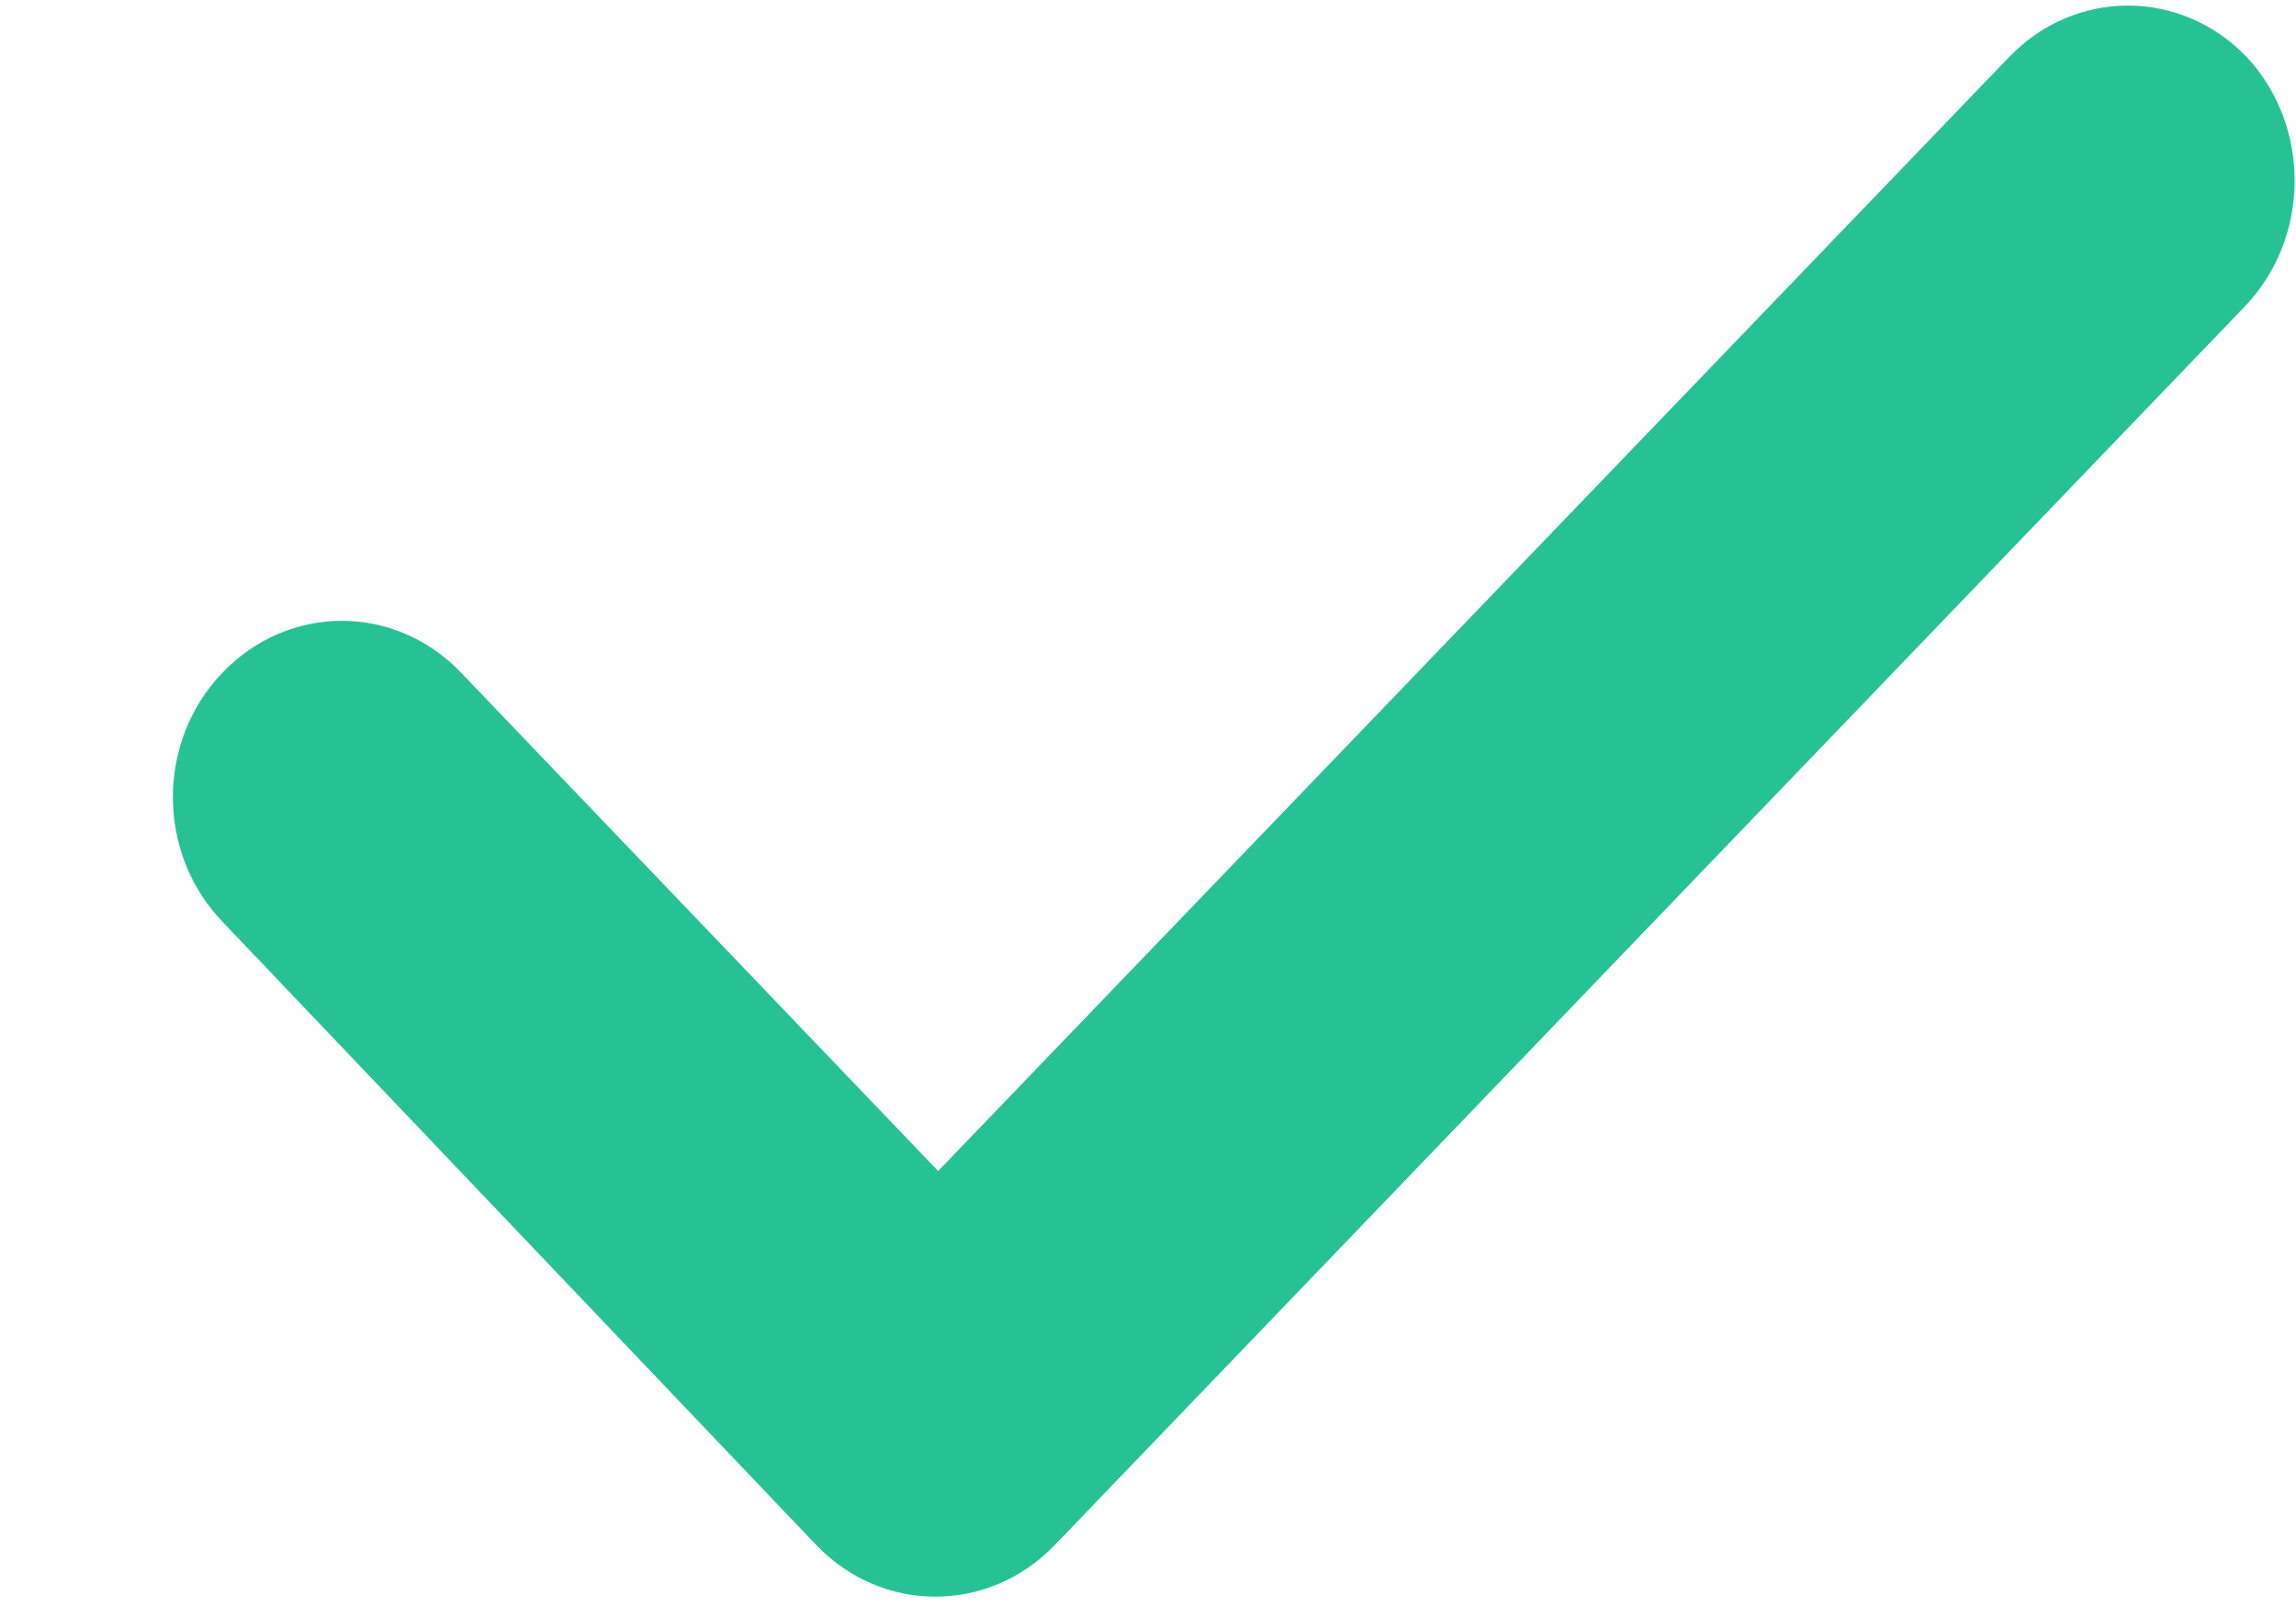
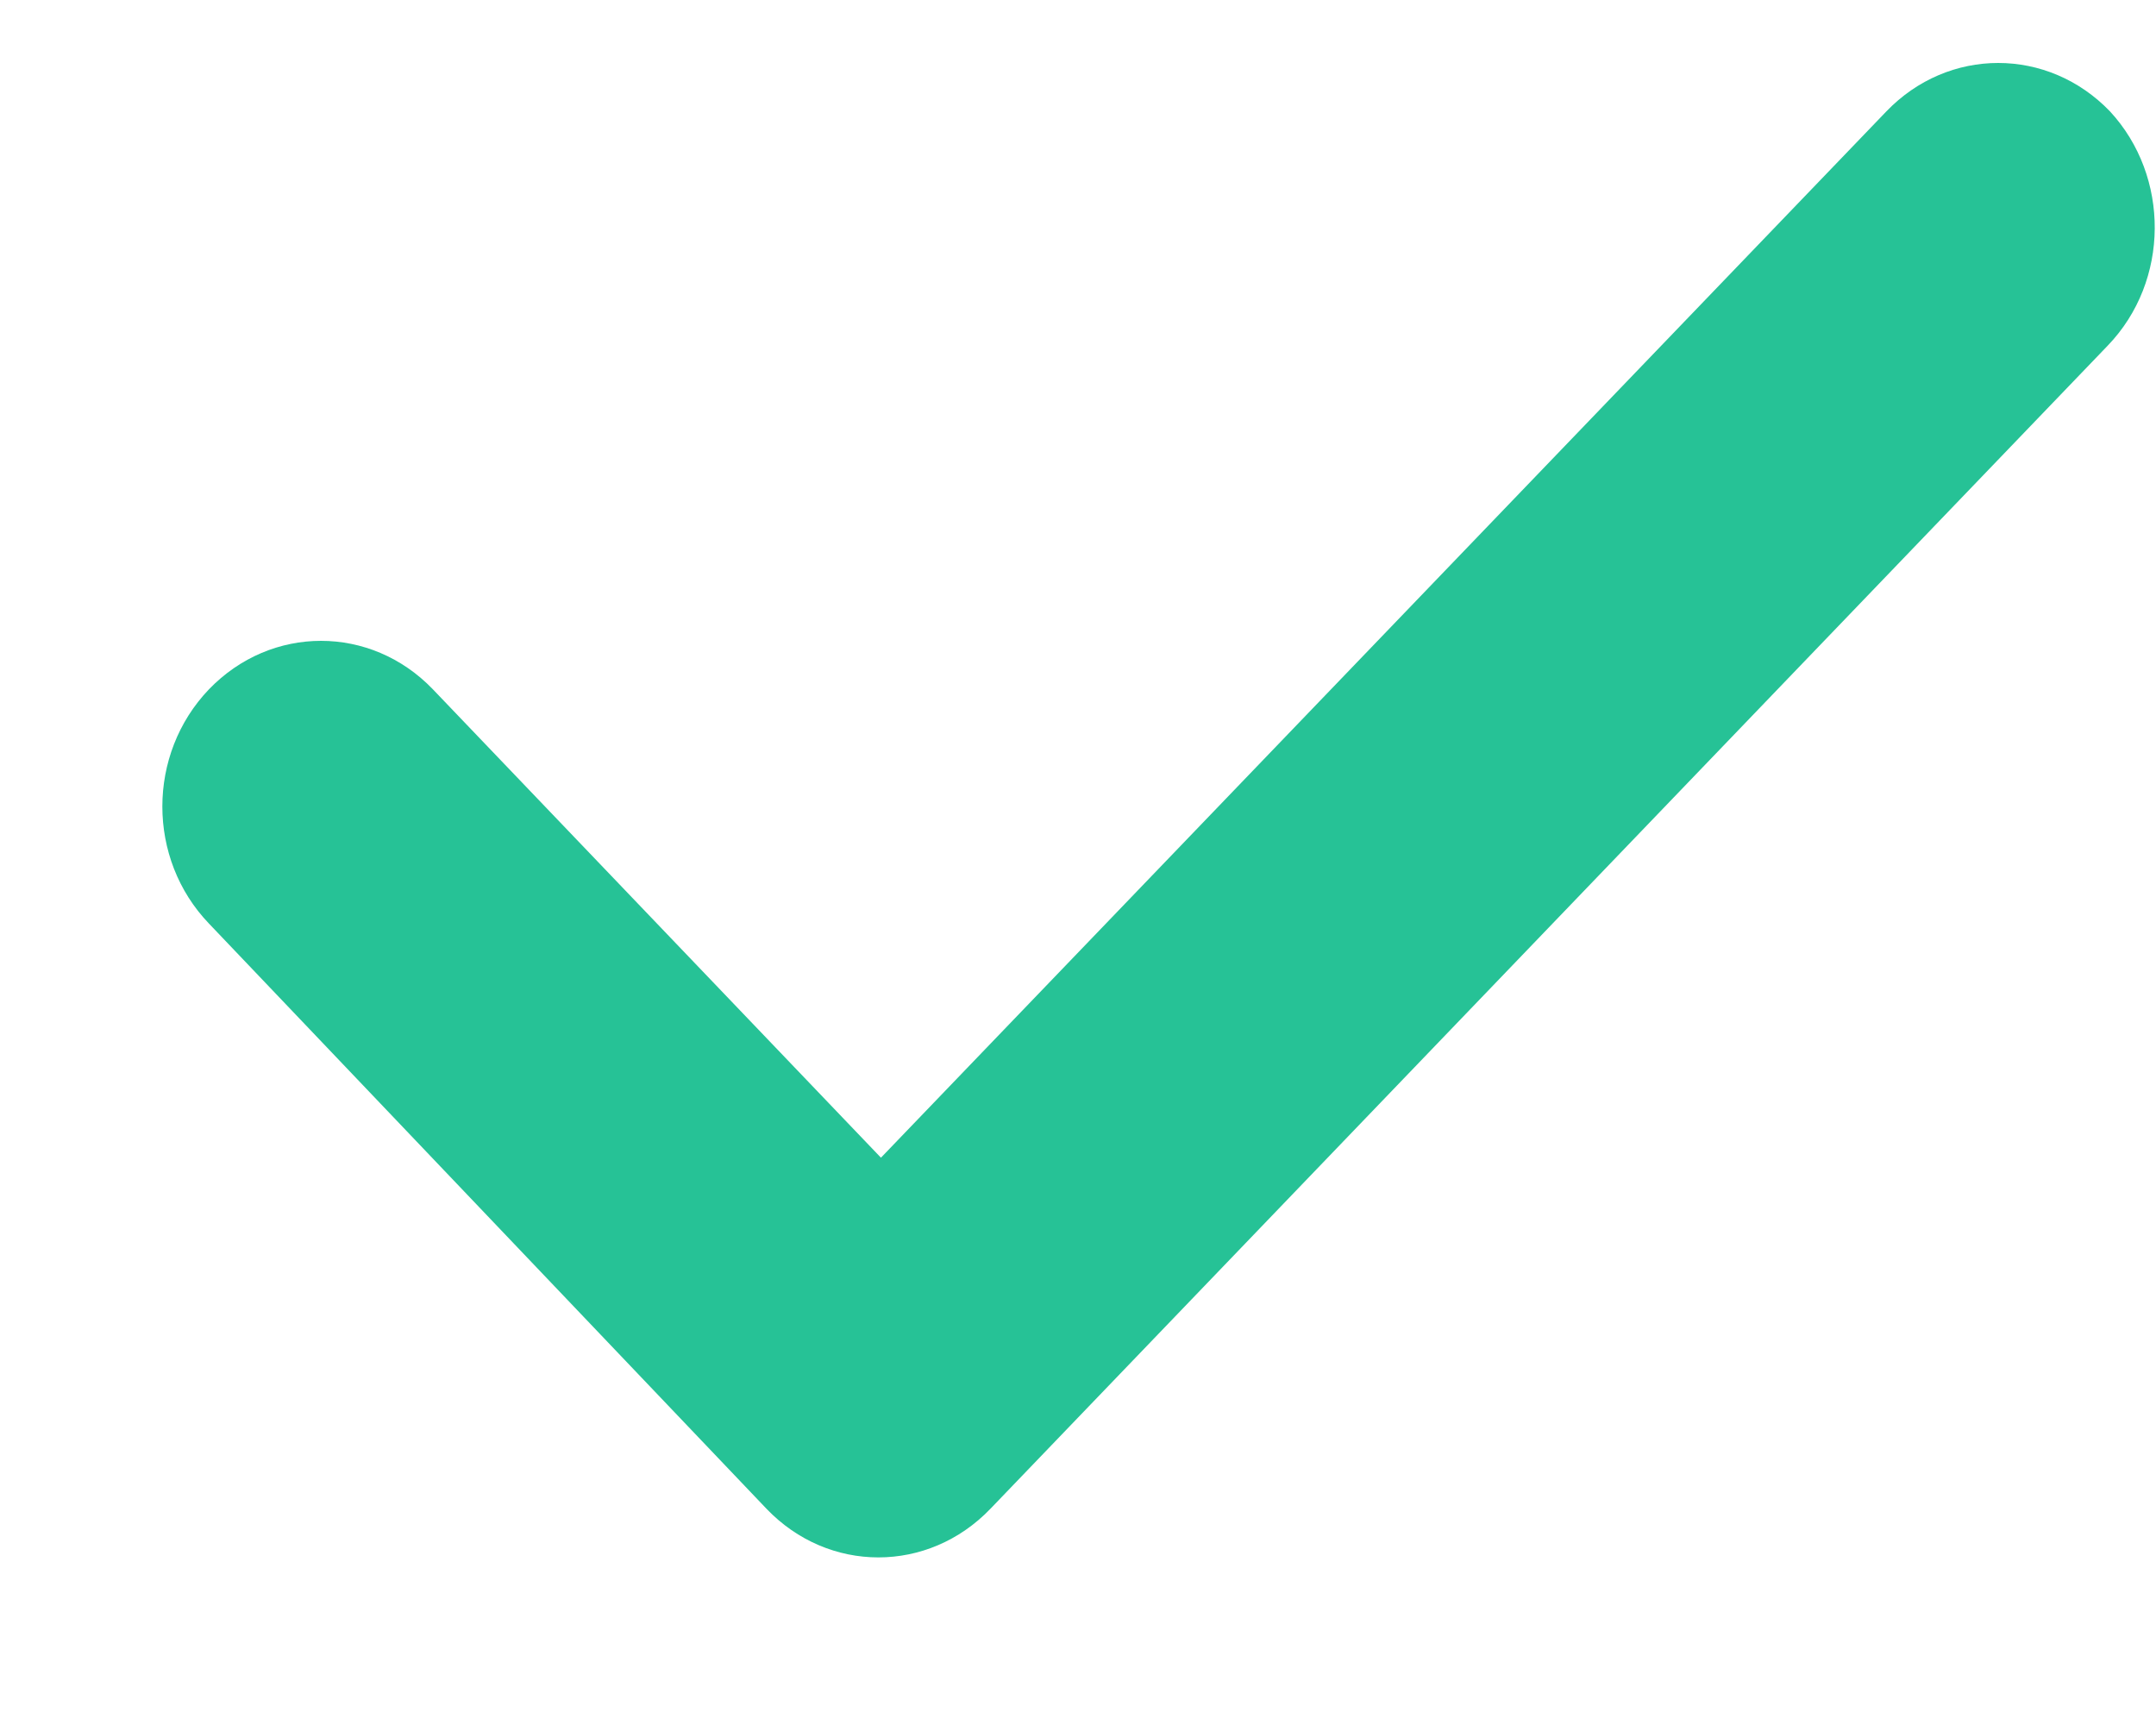
- <svg xmlns="http://www.w3.org/2000/svg" width="10" height="7" viewBox="0 0 10 7" fill="none">
-   <path fill-rule="evenodd" clip-rule="evenodd" d="M9.776 1.336L4.594 6.73C4.305 7.03 3.843 7.03 3.555 6.73L0.969 4.015C0.681 3.715 0.681 3.23 0.969 2.93C1.258 2.629 1.72 2.629 2.008 2.93L4.086 5.101L8.749 0.25C9.037 -0.051 9.499 -0.051 9.787 0.25C10.065 0.55 10.065 1.035 9.776 1.336Z" fill="#26C296" />
+ <svg xmlns="http://www.w3.org/2000/svg" width="10" height="8" viewBox="0 0 10 8" fill="none">
+   <path fill-rule="evenodd" clip-rule="evenodd" d="M9.776 1.603L4.594 6.997C4.305 7.298 3.843 7.298 3.555 6.997L0.969 4.283C0.681 3.983 0.681 3.498 0.969 3.197C1.258 2.897 1.72 2.897 2.008 3.197L4.086 5.369L8.749 0.517C9.037 0.217 9.499 0.217 9.787 0.517C10.065 0.818 10.065 1.303 9.776 1.603Z" fill="#26C296" />
</svg>
